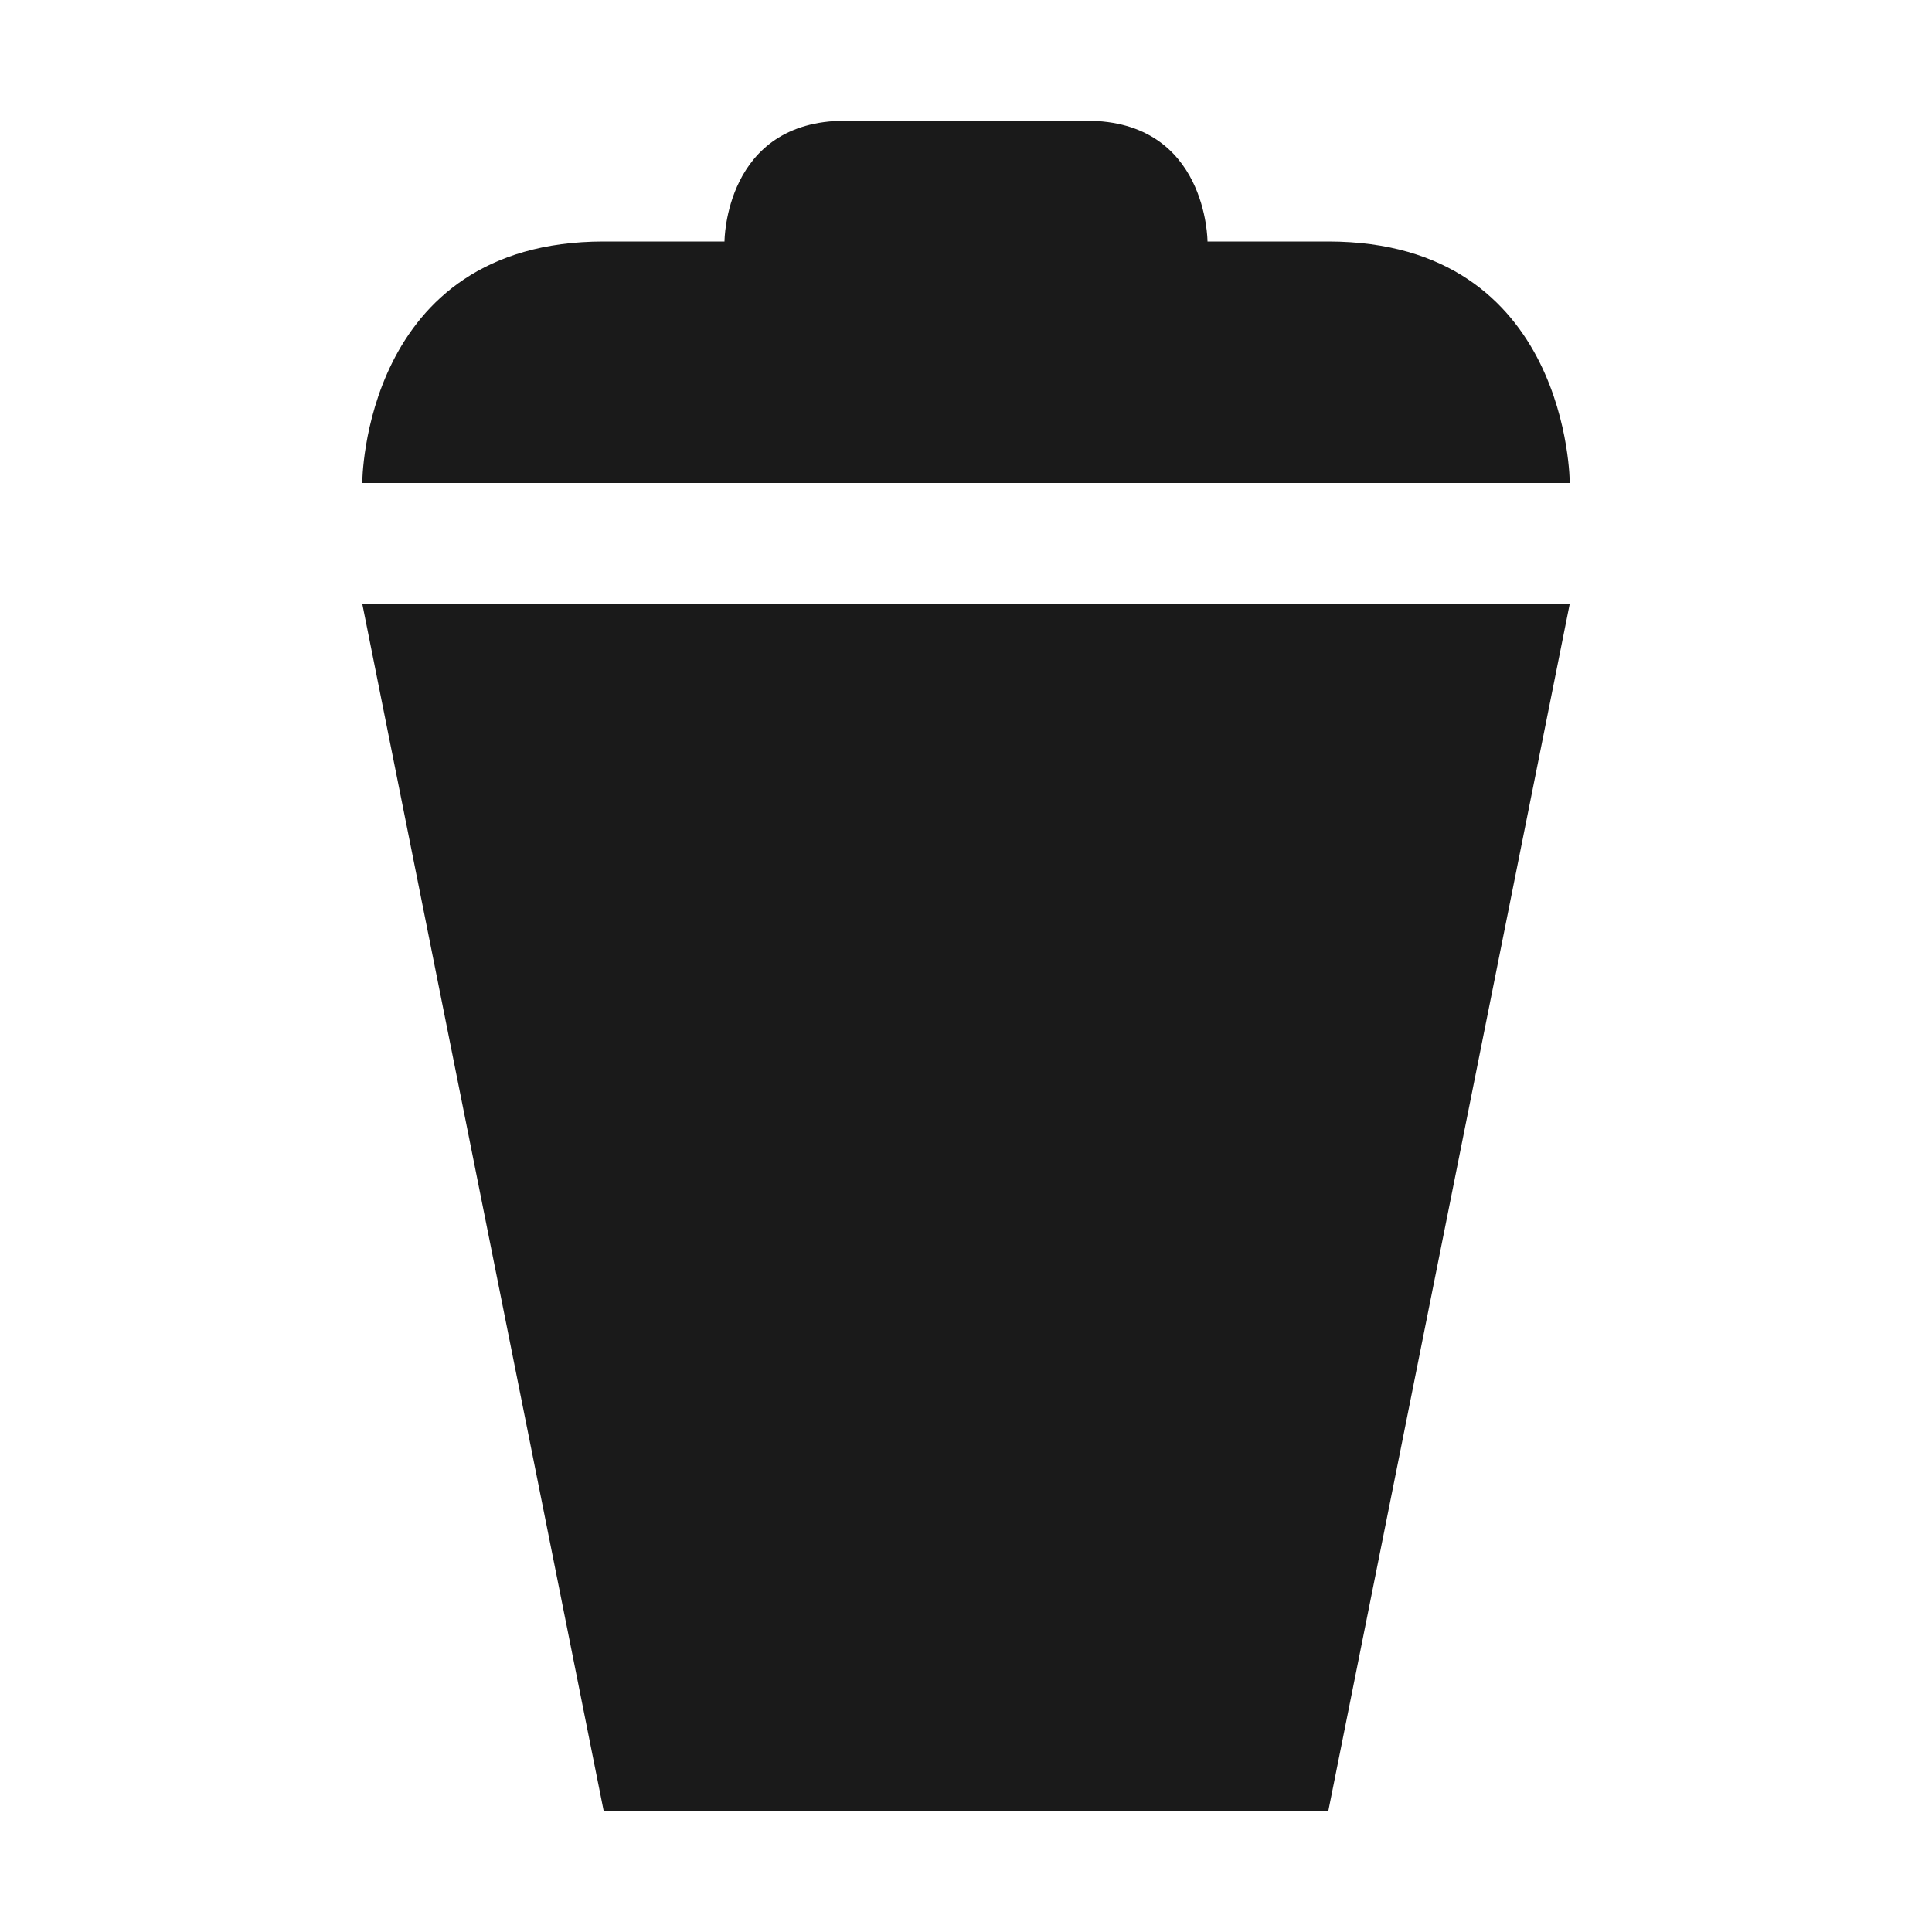
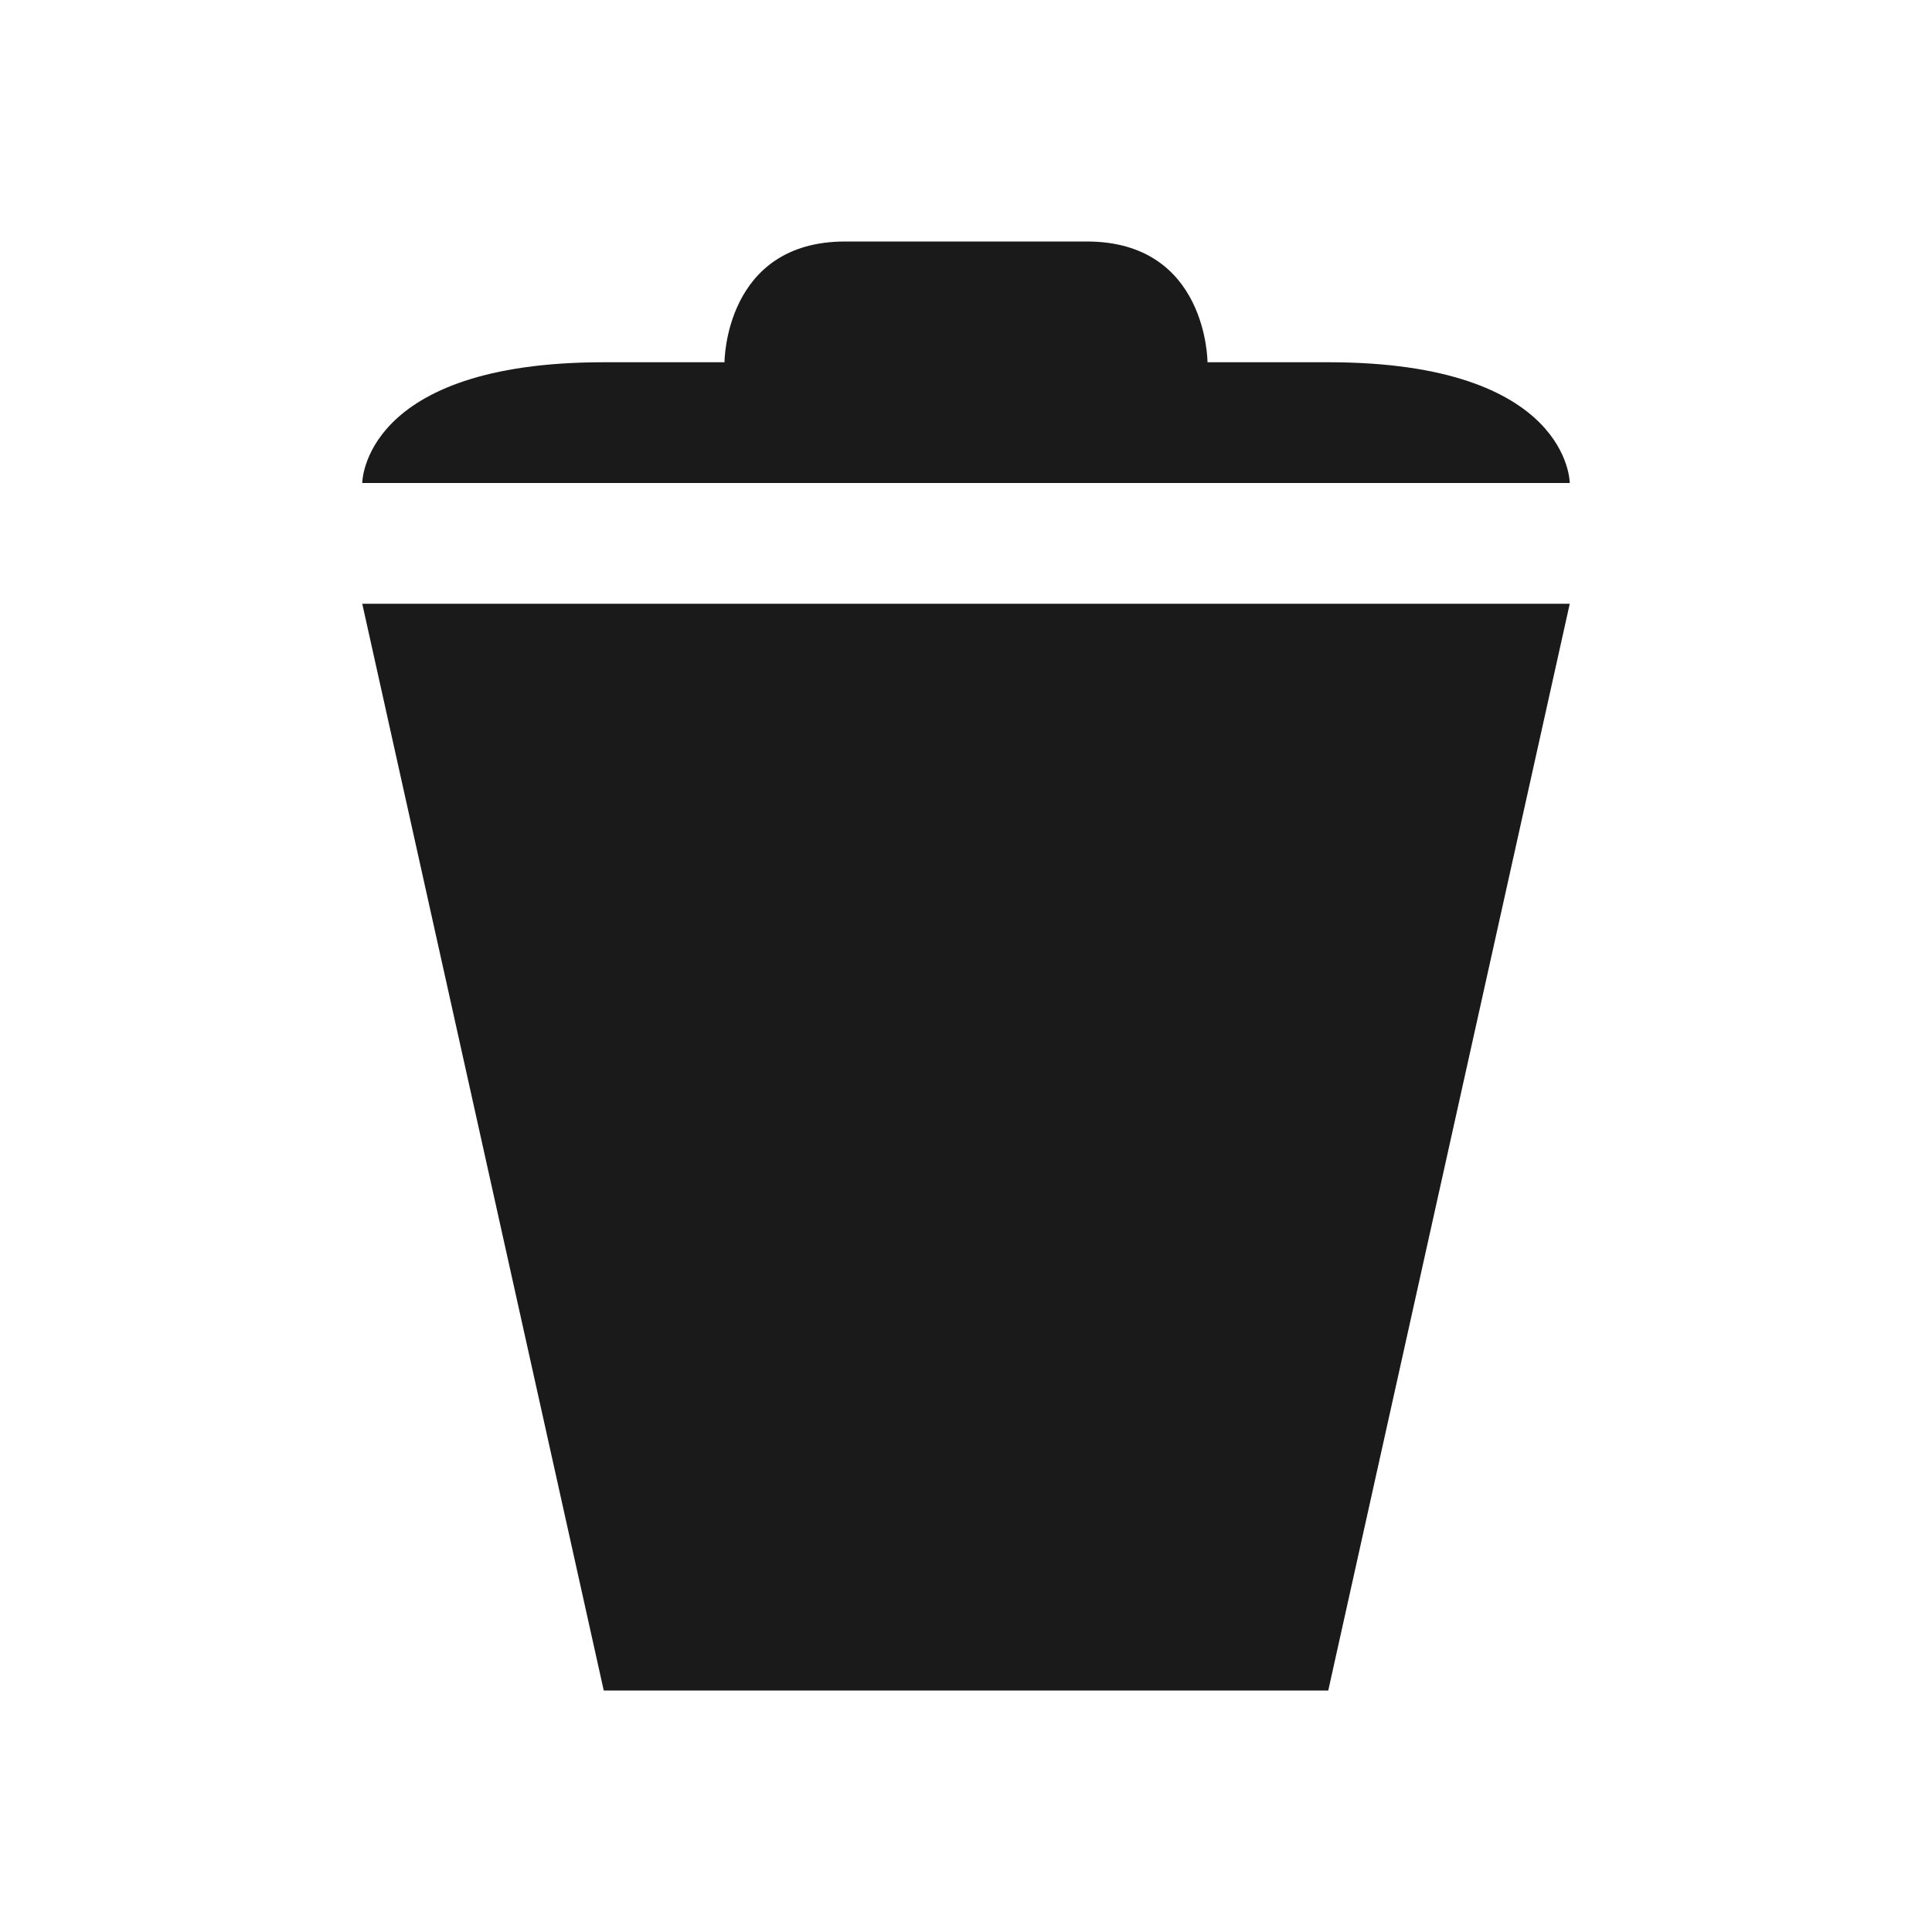
<svg xmlns="http://www.w3.org/2000/svg" version="1.1" width="100%" height="100%" viewBox="0 0 16 16" id="svg2">
  <defs id="defs6" />
  <rect width="16" height="16" x="0" y="0" id="canvas" style="fill:none;stroke:none;visibility:hidden" />
-   <path d="M 7,1 C 6,1 6,2 6,2 L 5,2 C 3,2 3,4 3,4 L 13,4 C 13,4 13,2 11,2 L 10,2 C 10,2 10,1 9,1 z m -4,4 2,10 6,0 2,-10 z" id="waste-basket" style="fill:#1a1a1a;fill-opacity:1;stroke:none" />
+   <path d="M 7,2 C 6,2 6,3 6,3 L 5,3 C 3,3 3,4 3,4 L 13,4 C 13,4 13,3 11,3 L 10,3 C 10,3 10,2 9,2 z m -4,3 2,9 6,0 2,-9 z" id="waste-basket" style="fill:#1a1a1a;fill-opacity:1;stroke:none" />
</svg>
